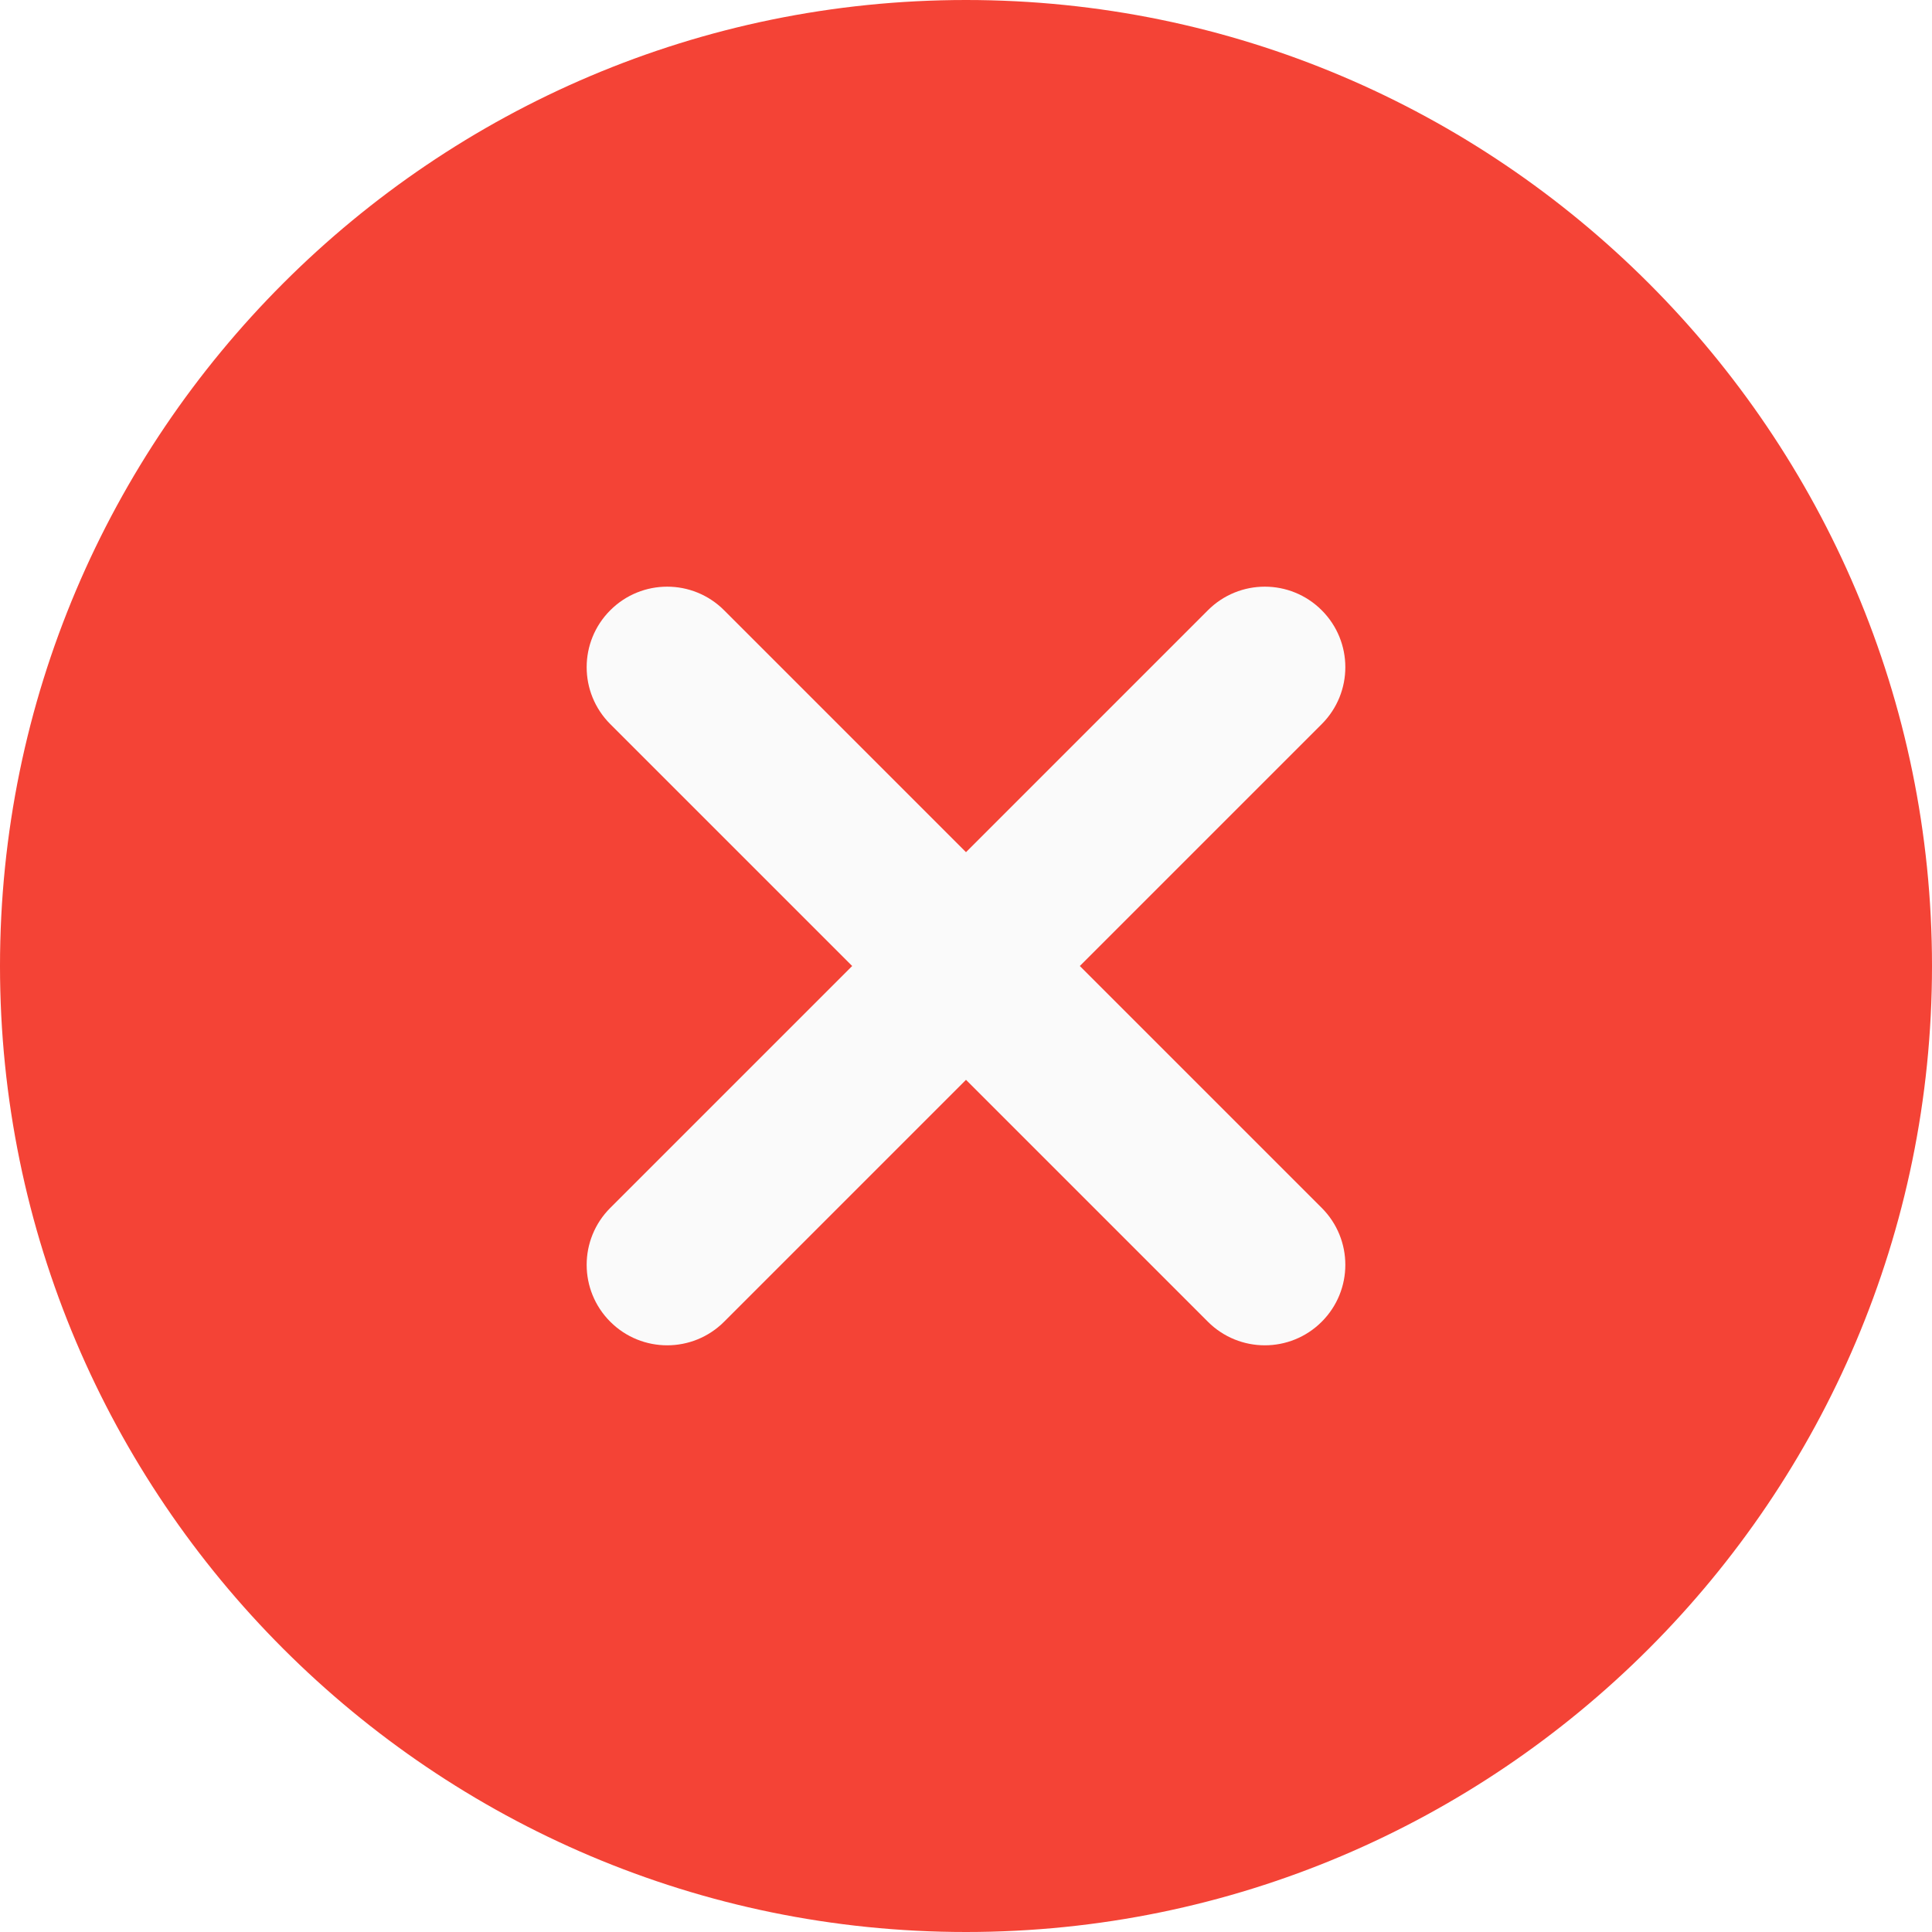
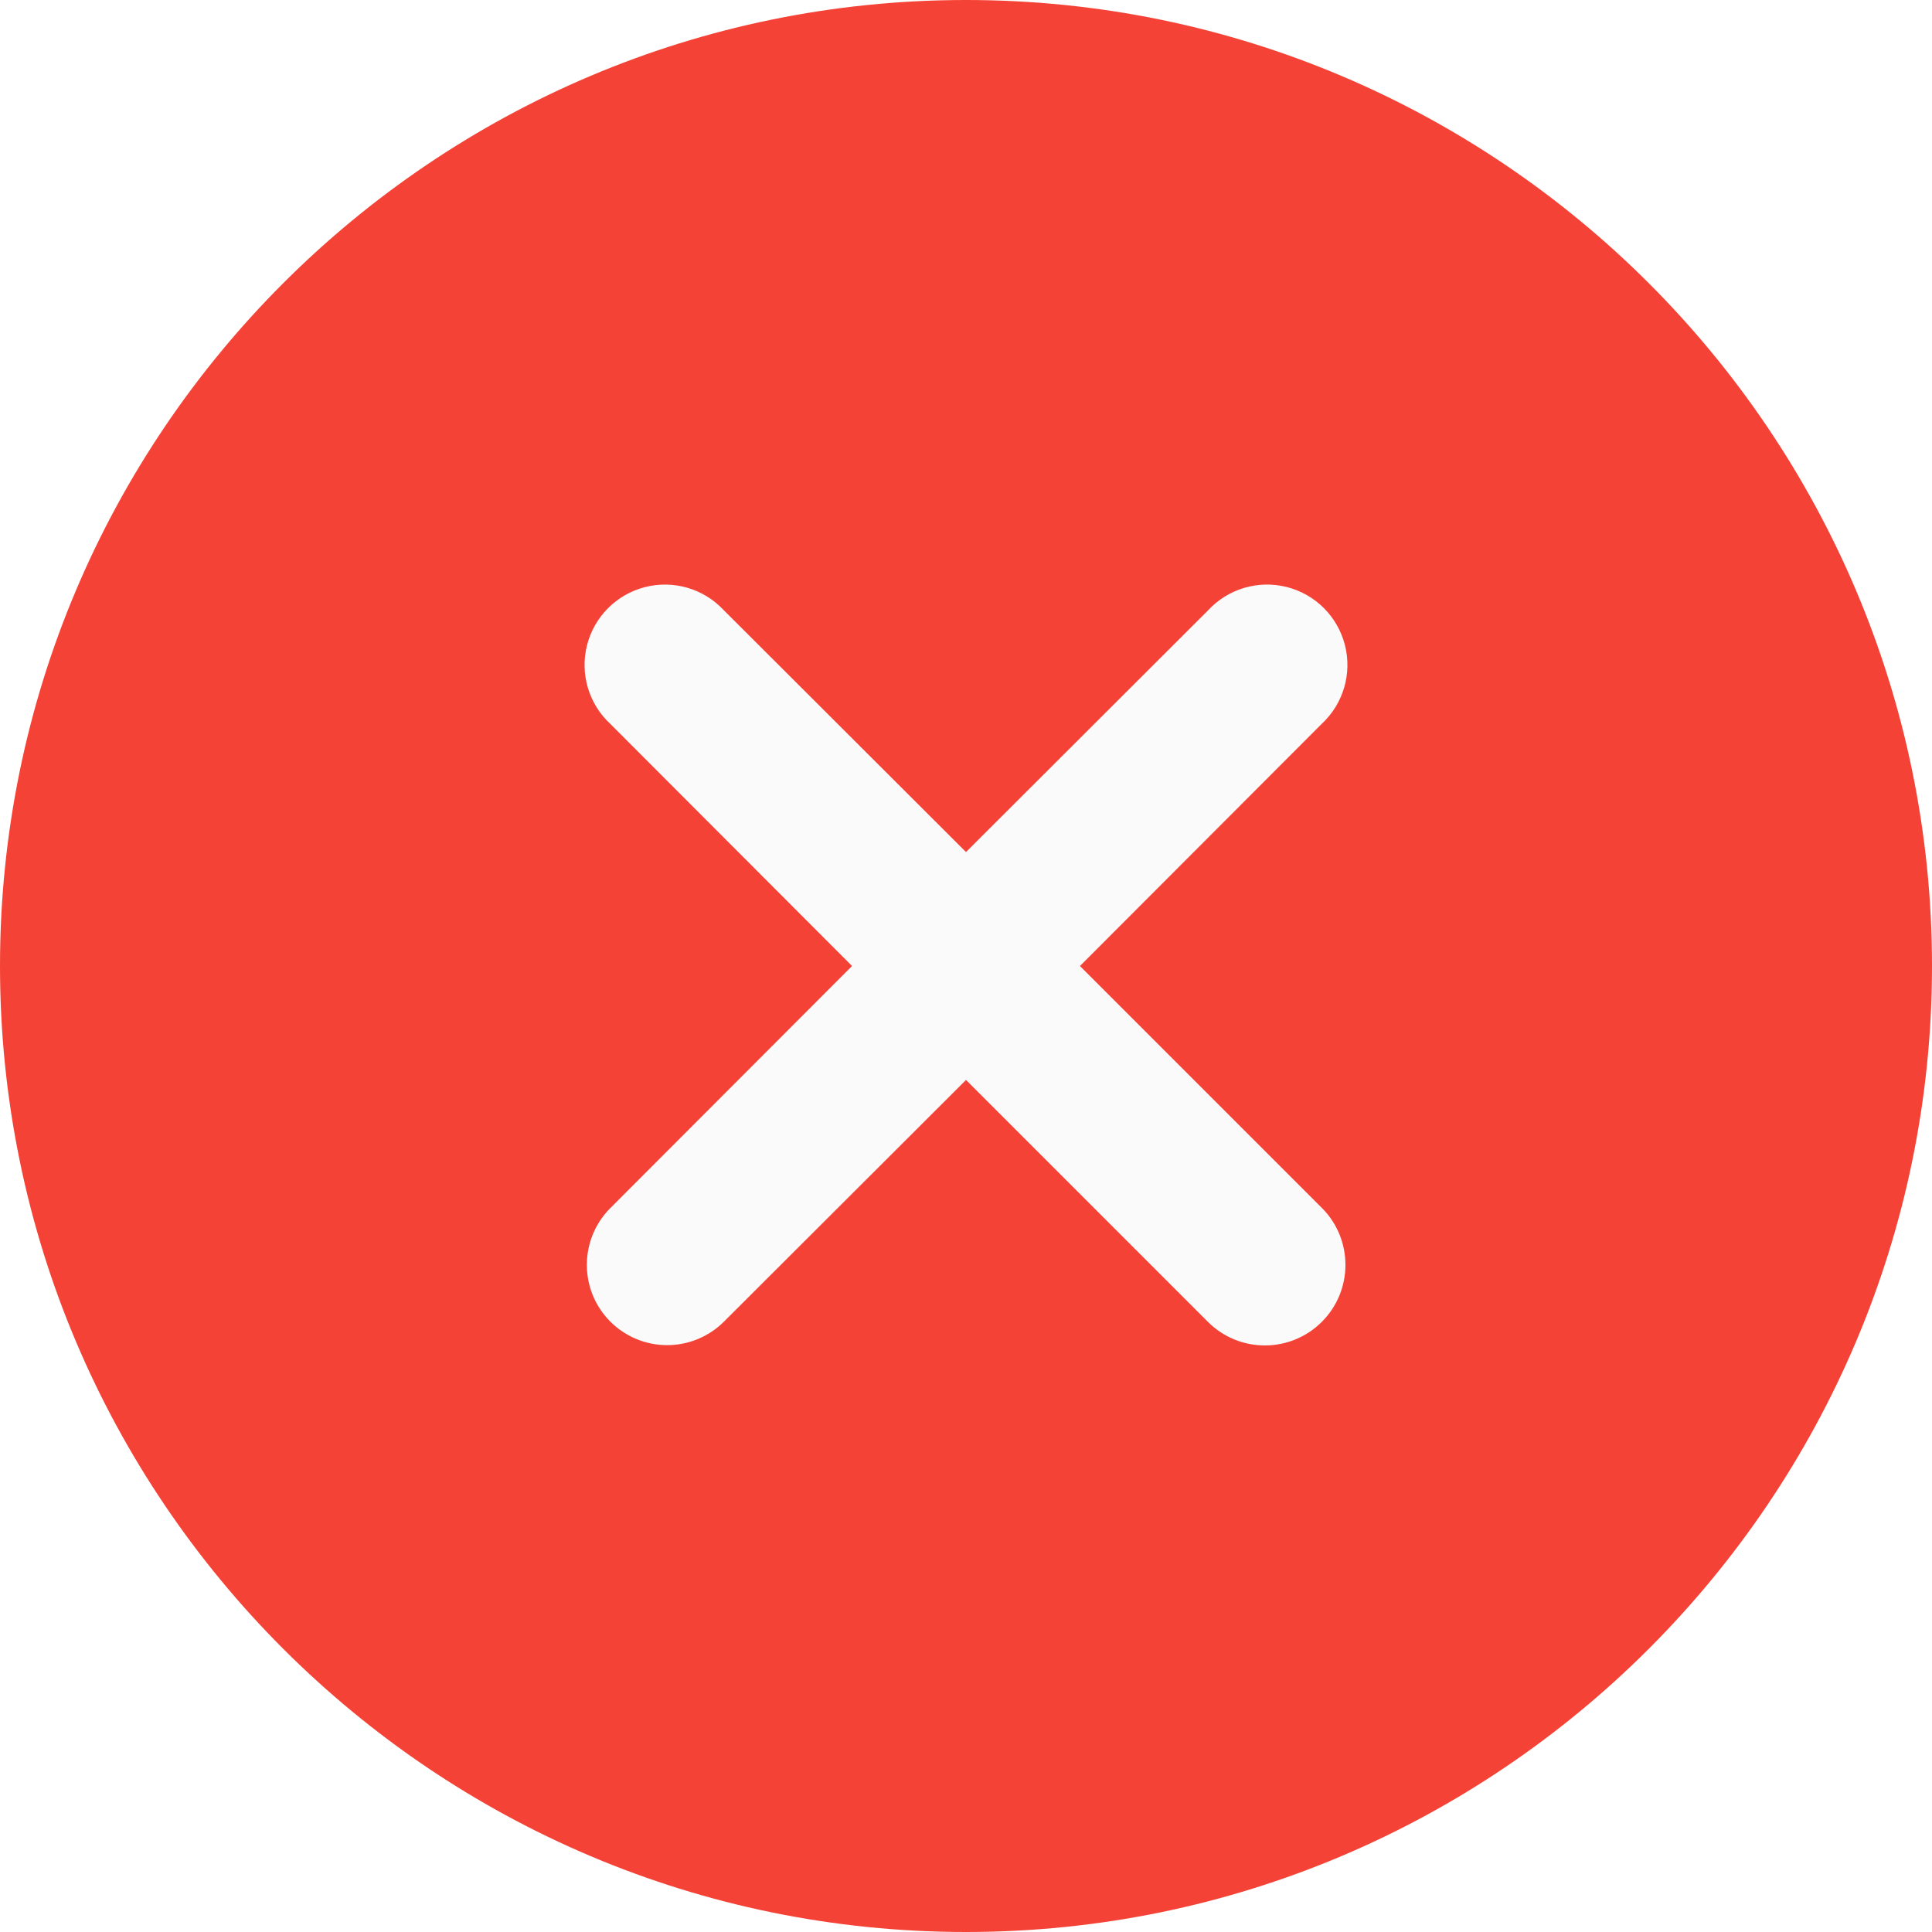
- <svg xmlns="http://www.w3.org/2000/svg" height="512pt" viewBox="0 0 512 512" width="512pt">
-   <path d="m256 0c-141.164 0-256 114.836-256 256s114.836 256 256 256 256-114.836 256-256-114.836-256-256-256zm0 0" fill="#f44336" />
-   <path d="m350.273 320.105c8.34 8.344 8.34 21.824 0 30.168-4.16 4.16-9.621 6.25-15.086 6.25-5.461 0-10.922-2.09-15.082-6.25l-64.105-64.109-64.105 64.109c-4.16 4.16-9.621 6.25-15.082 6.25-5.465 0-10.926-2.09-15.086-6.25-8.34-8.344-8.34-21.824 0-30.168l64.109-64.105-64.109-64.105c-8.34-8.344-8.34-21.824 0-30.168 8.344-8.34 21.824-8.34 30.168 0l64.105 64.109 64.105-64.109c8.344-8.34 21.824-8.34 30.168 0 8.34 8.344 8.34 21.824 0 30.168l-64.109 64.105zm0 0" fill="#fafafa" />
+ <svg xmlns="http://www.w3.org/2000/svg" viewBox="0 0 512 512">
+   <path d="M256 0C114.8 0 0 114.8 0 256s114.8 256 256 256 256-114.8 256-256S397.2 0 256 0zm0 0" fill="#f44336" />
+   <path d="M350.3 320.1a21.3 21.3 0 11-30.2 30.2L256 286.2l-64.1 64a21.3 21.3 0 01-30.2 0 21.3 21.3 0 010-30l64.1-64.2-64-64.1a21.3 21.3 0 1130-30.2l64.2 64.1 64.1-64a21.3 21.3 0 1130.2 30L286.2 256zm0 0" fill="#fafafa" />
</svg>
